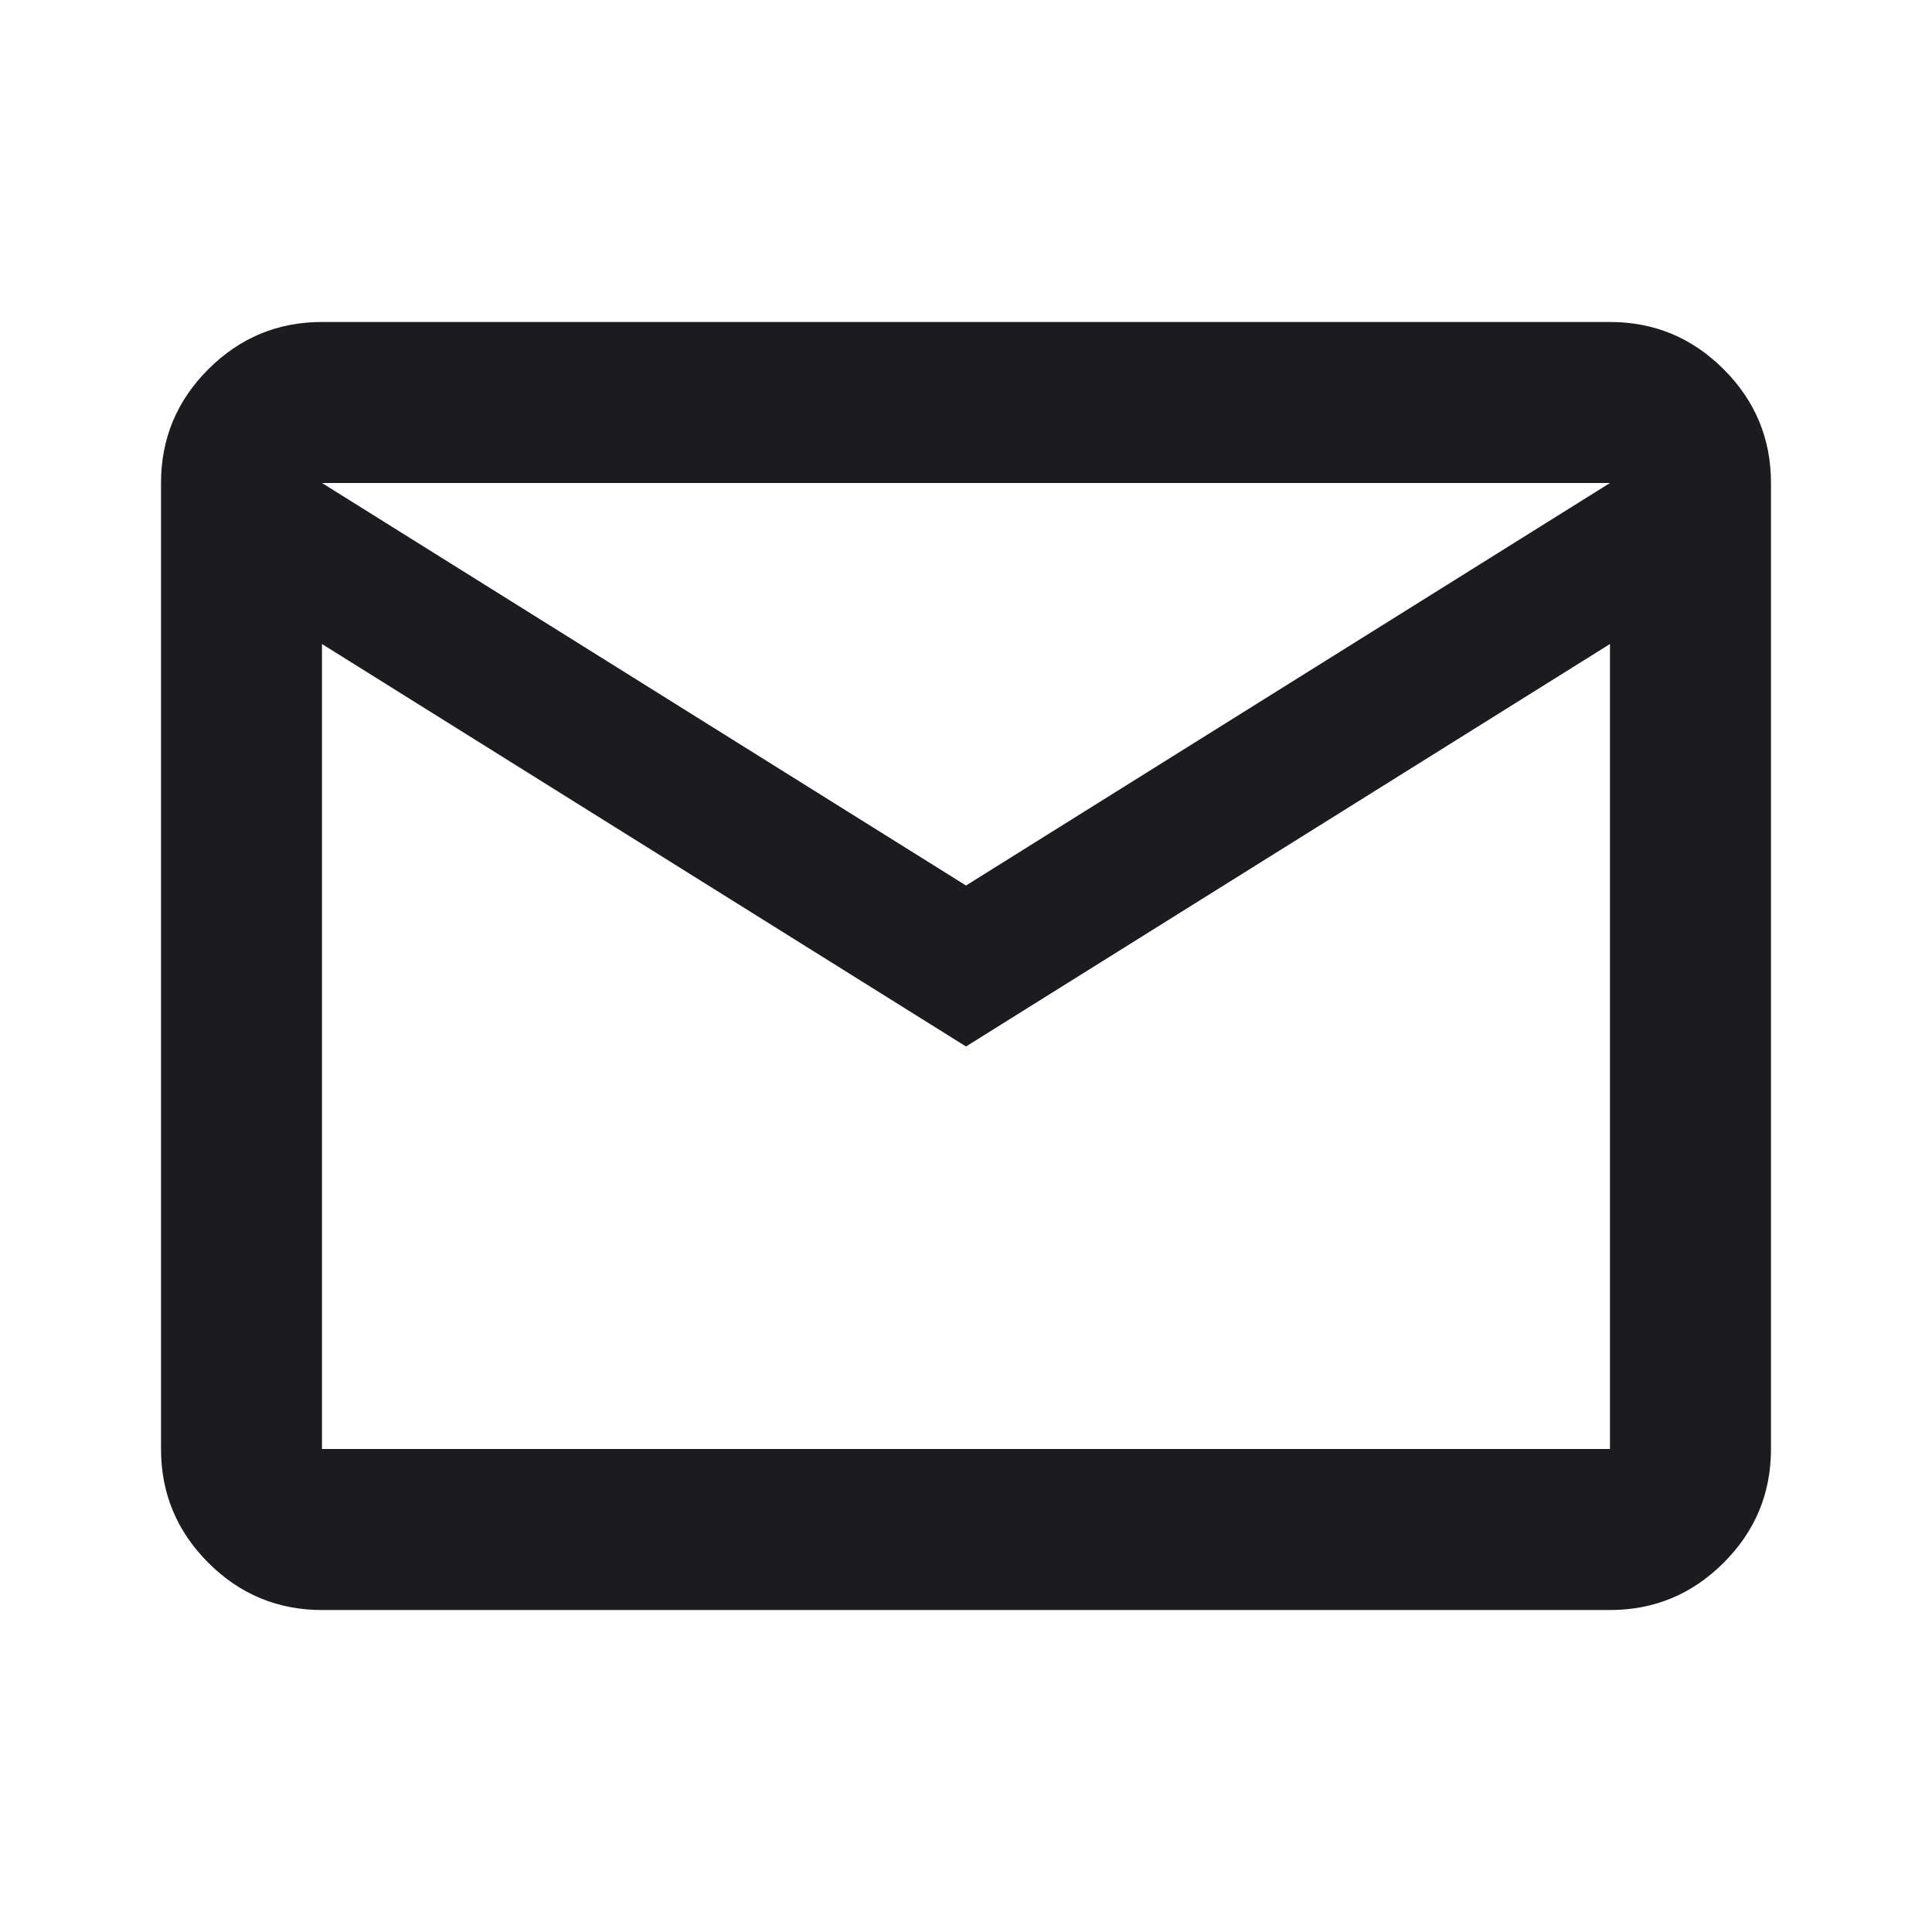
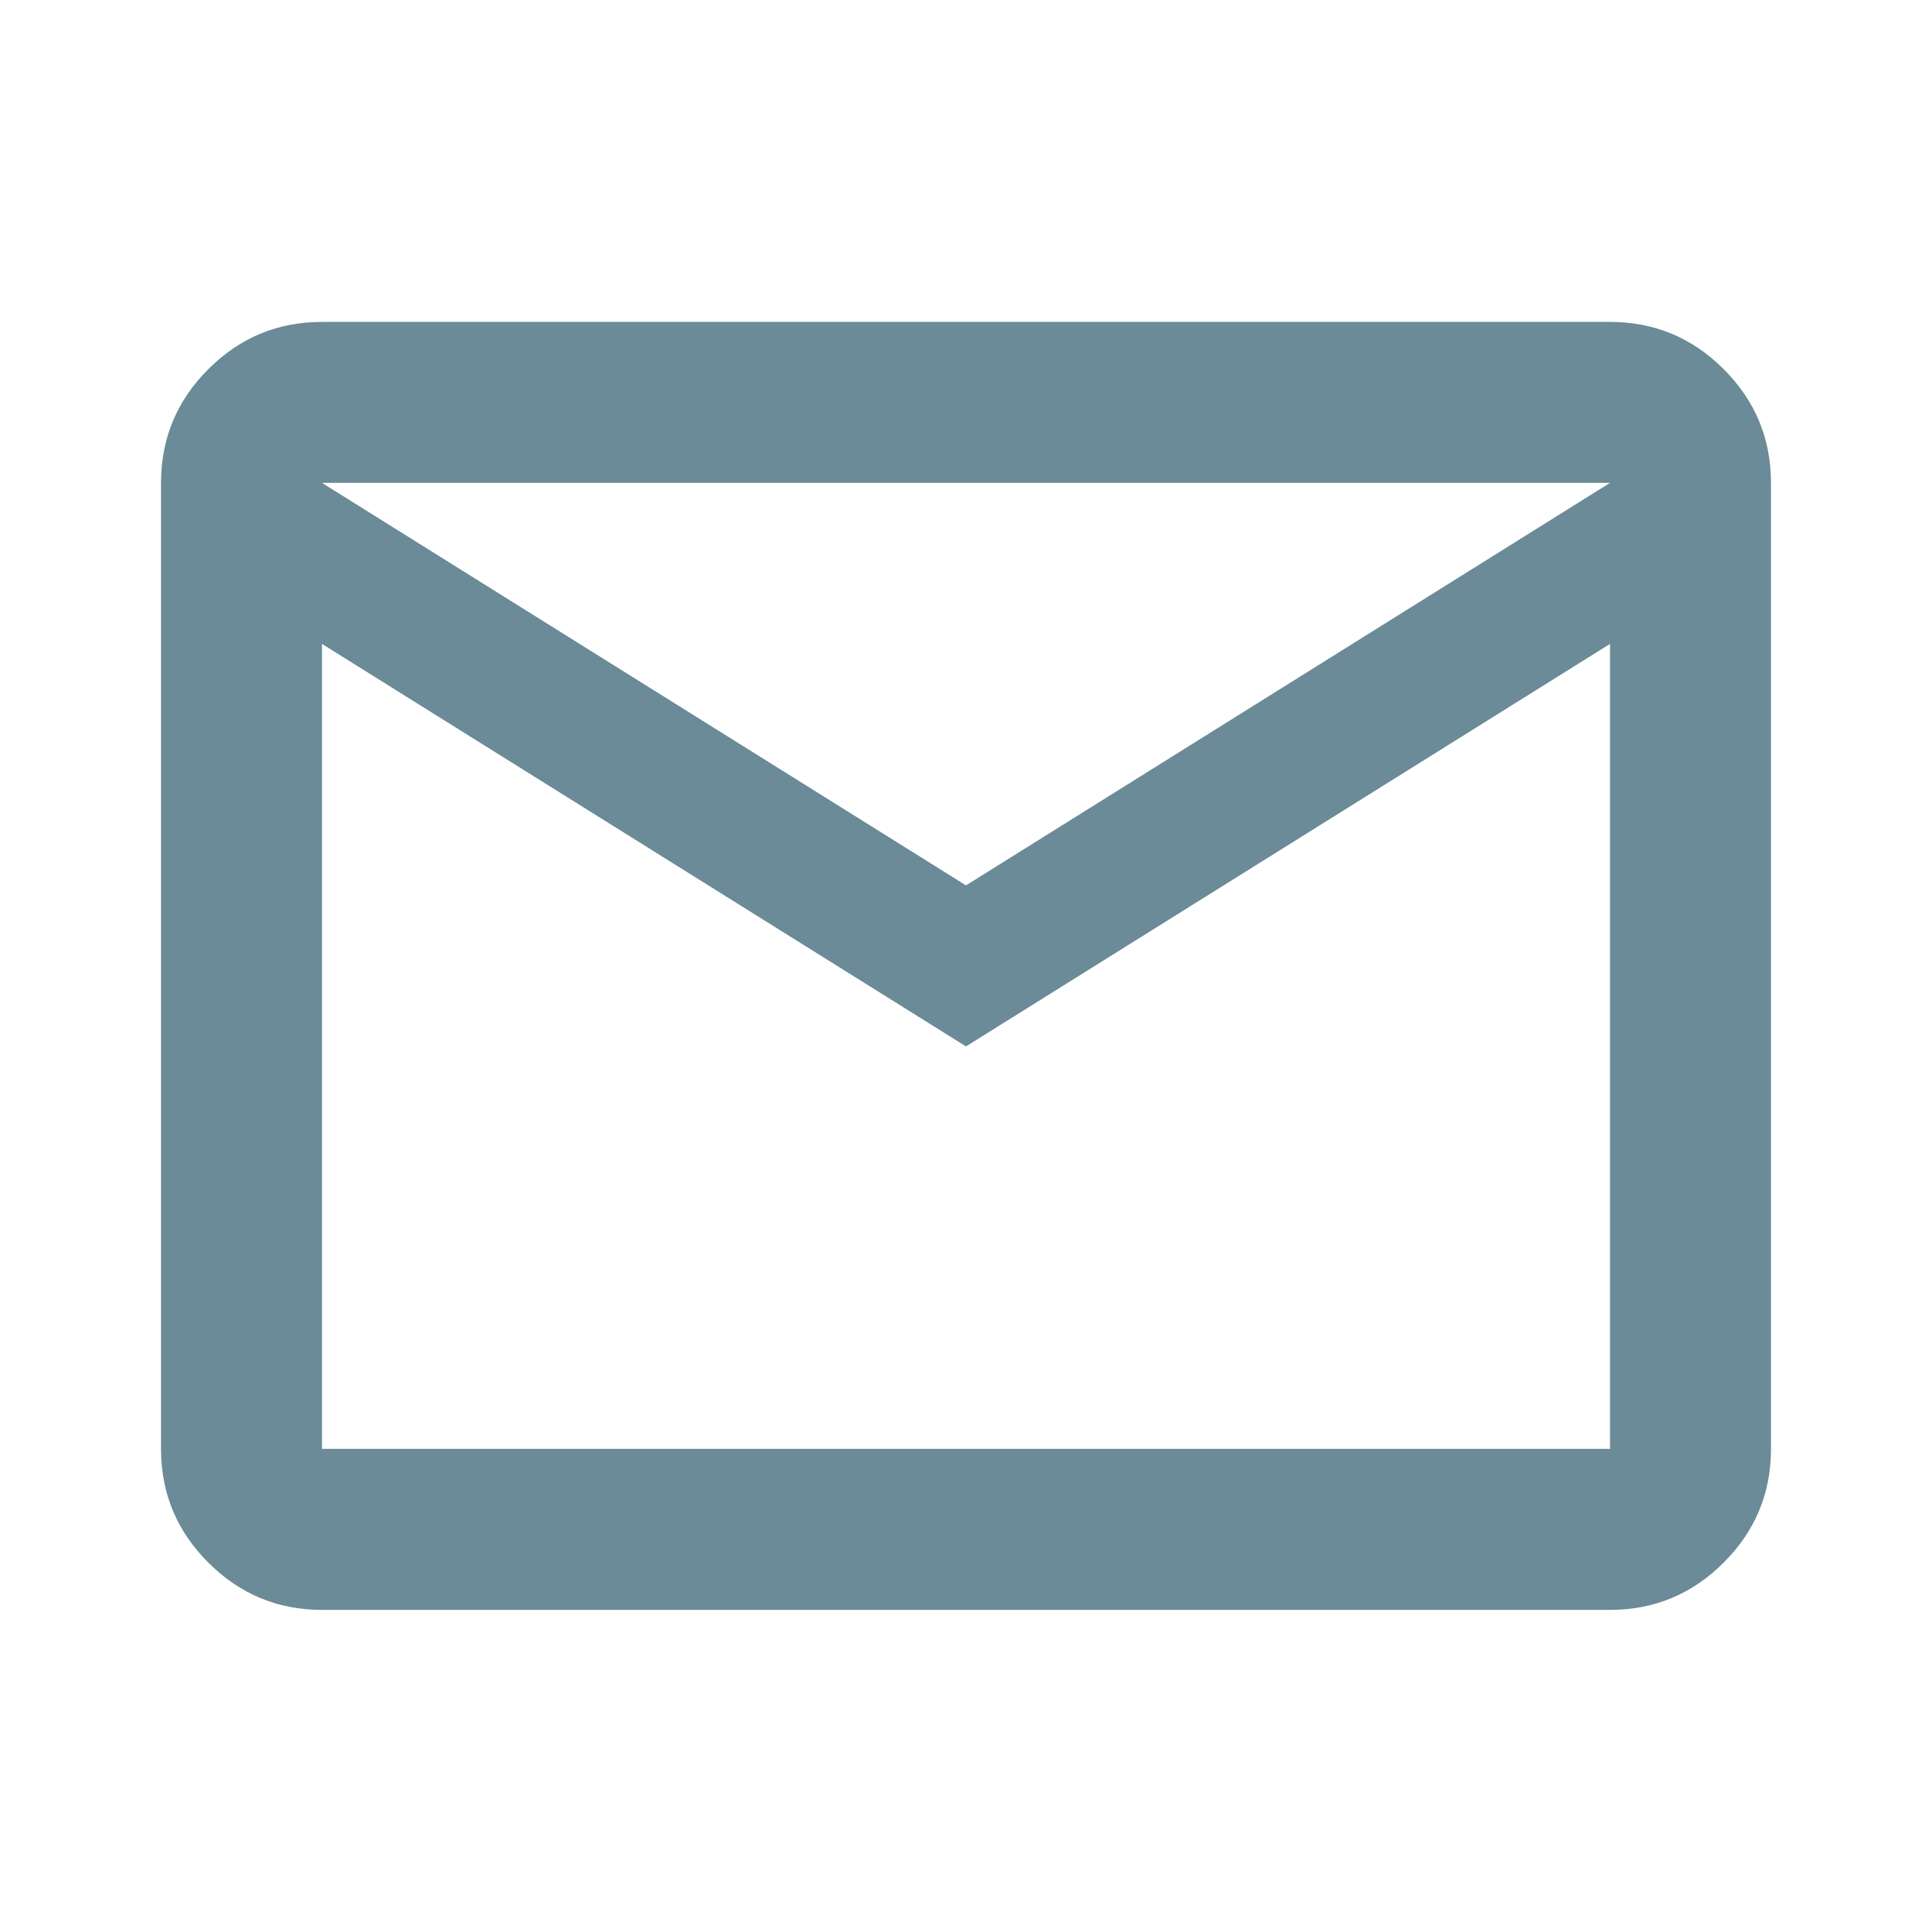
- <svg xmlns="http://www.w3.org/2000/svg" width="35" height="35" viewBox="0 0 35 35" fill="none">
-   <mask id="mask0_106_307" style="mask-type:alpha" maskUnits="userSpaceOnUse" x="0" y="0" width="35" height="35">
-     <rect width="35" height="35" fill="#D9D9D9" />
+ <svg xmlns="http://www.w3.org/2000/svg" width="29" height="29" viewBox="0 0 29 29" fill="none">
+   <mask id="mask0_10_42" style="mask-type:alpha" maskUnits="userSpaceOnUse" x="0" y="0" width="29" height="29">
+     <rect width="29" height="29" fill="#D9D9D9" />
  </mask>
-   <g mask="url(#mask0_106_307)">
-     <path d="M5.833 29.167C5.031 29.167 4.344 28.881 3.773 28.31C3.202 27.739 2.917 27.052 2.917 26.25V8.75C2.917 7.948 3.202 7.261 3.773 6.69C4.344 6.119 5.031 5.833 5.833 5.833H29.166C29.969 5.833 30.655 6.119 31.226 6.69C31.798 7.261 32.083 7.948 32.083 8.75V26.25C32.083 27.052 31.798 27.739 31.226 28.31C30.655 28.881 29.969 29.167 29.166 29.167H5.833ZM17.5 18.958L5.833 11.667V26.25H29.166V11.667L17.5 18.958ZM17.5 16.042L29.166 8.75H5.833L17.5 16.042ZM5.833 11.667V8.75V26.25V11.667Z" fill="#1C1B1F" />
+   <g mask="url(#mask0_10_42)">
+     <path d="M4.833 24.165C4.169 24.165 3.6 23.928 3.127 23.455C2.653 22.982 2.417 22.413 2.417 21.748V7.248C2.417 6.584 2.653 6.015 3.127 5.541C3.6 5.068 4.169 4.832 4.833 4.832H24.167C24.831 4.832 25.4 5.068 25.873 5.541C26.347 6.015 26.583 6.584 26.583 7.248V21.748C26.583 22.413 26.347 22.982 25.873 23.455C25.4 23.928 24.831 24.165 24.167 24.165H4.833ZM14.5 15.707L4.833 9.665V21.748H24.167V9.665L14.5 15.707ZM14.5 13.29L24.167 7.248H4.833L14.5 13.29ZM4.833 9.665V7.248V21.748V9.665Z" fill="#6A8B97" />
  </g>
</svg>
